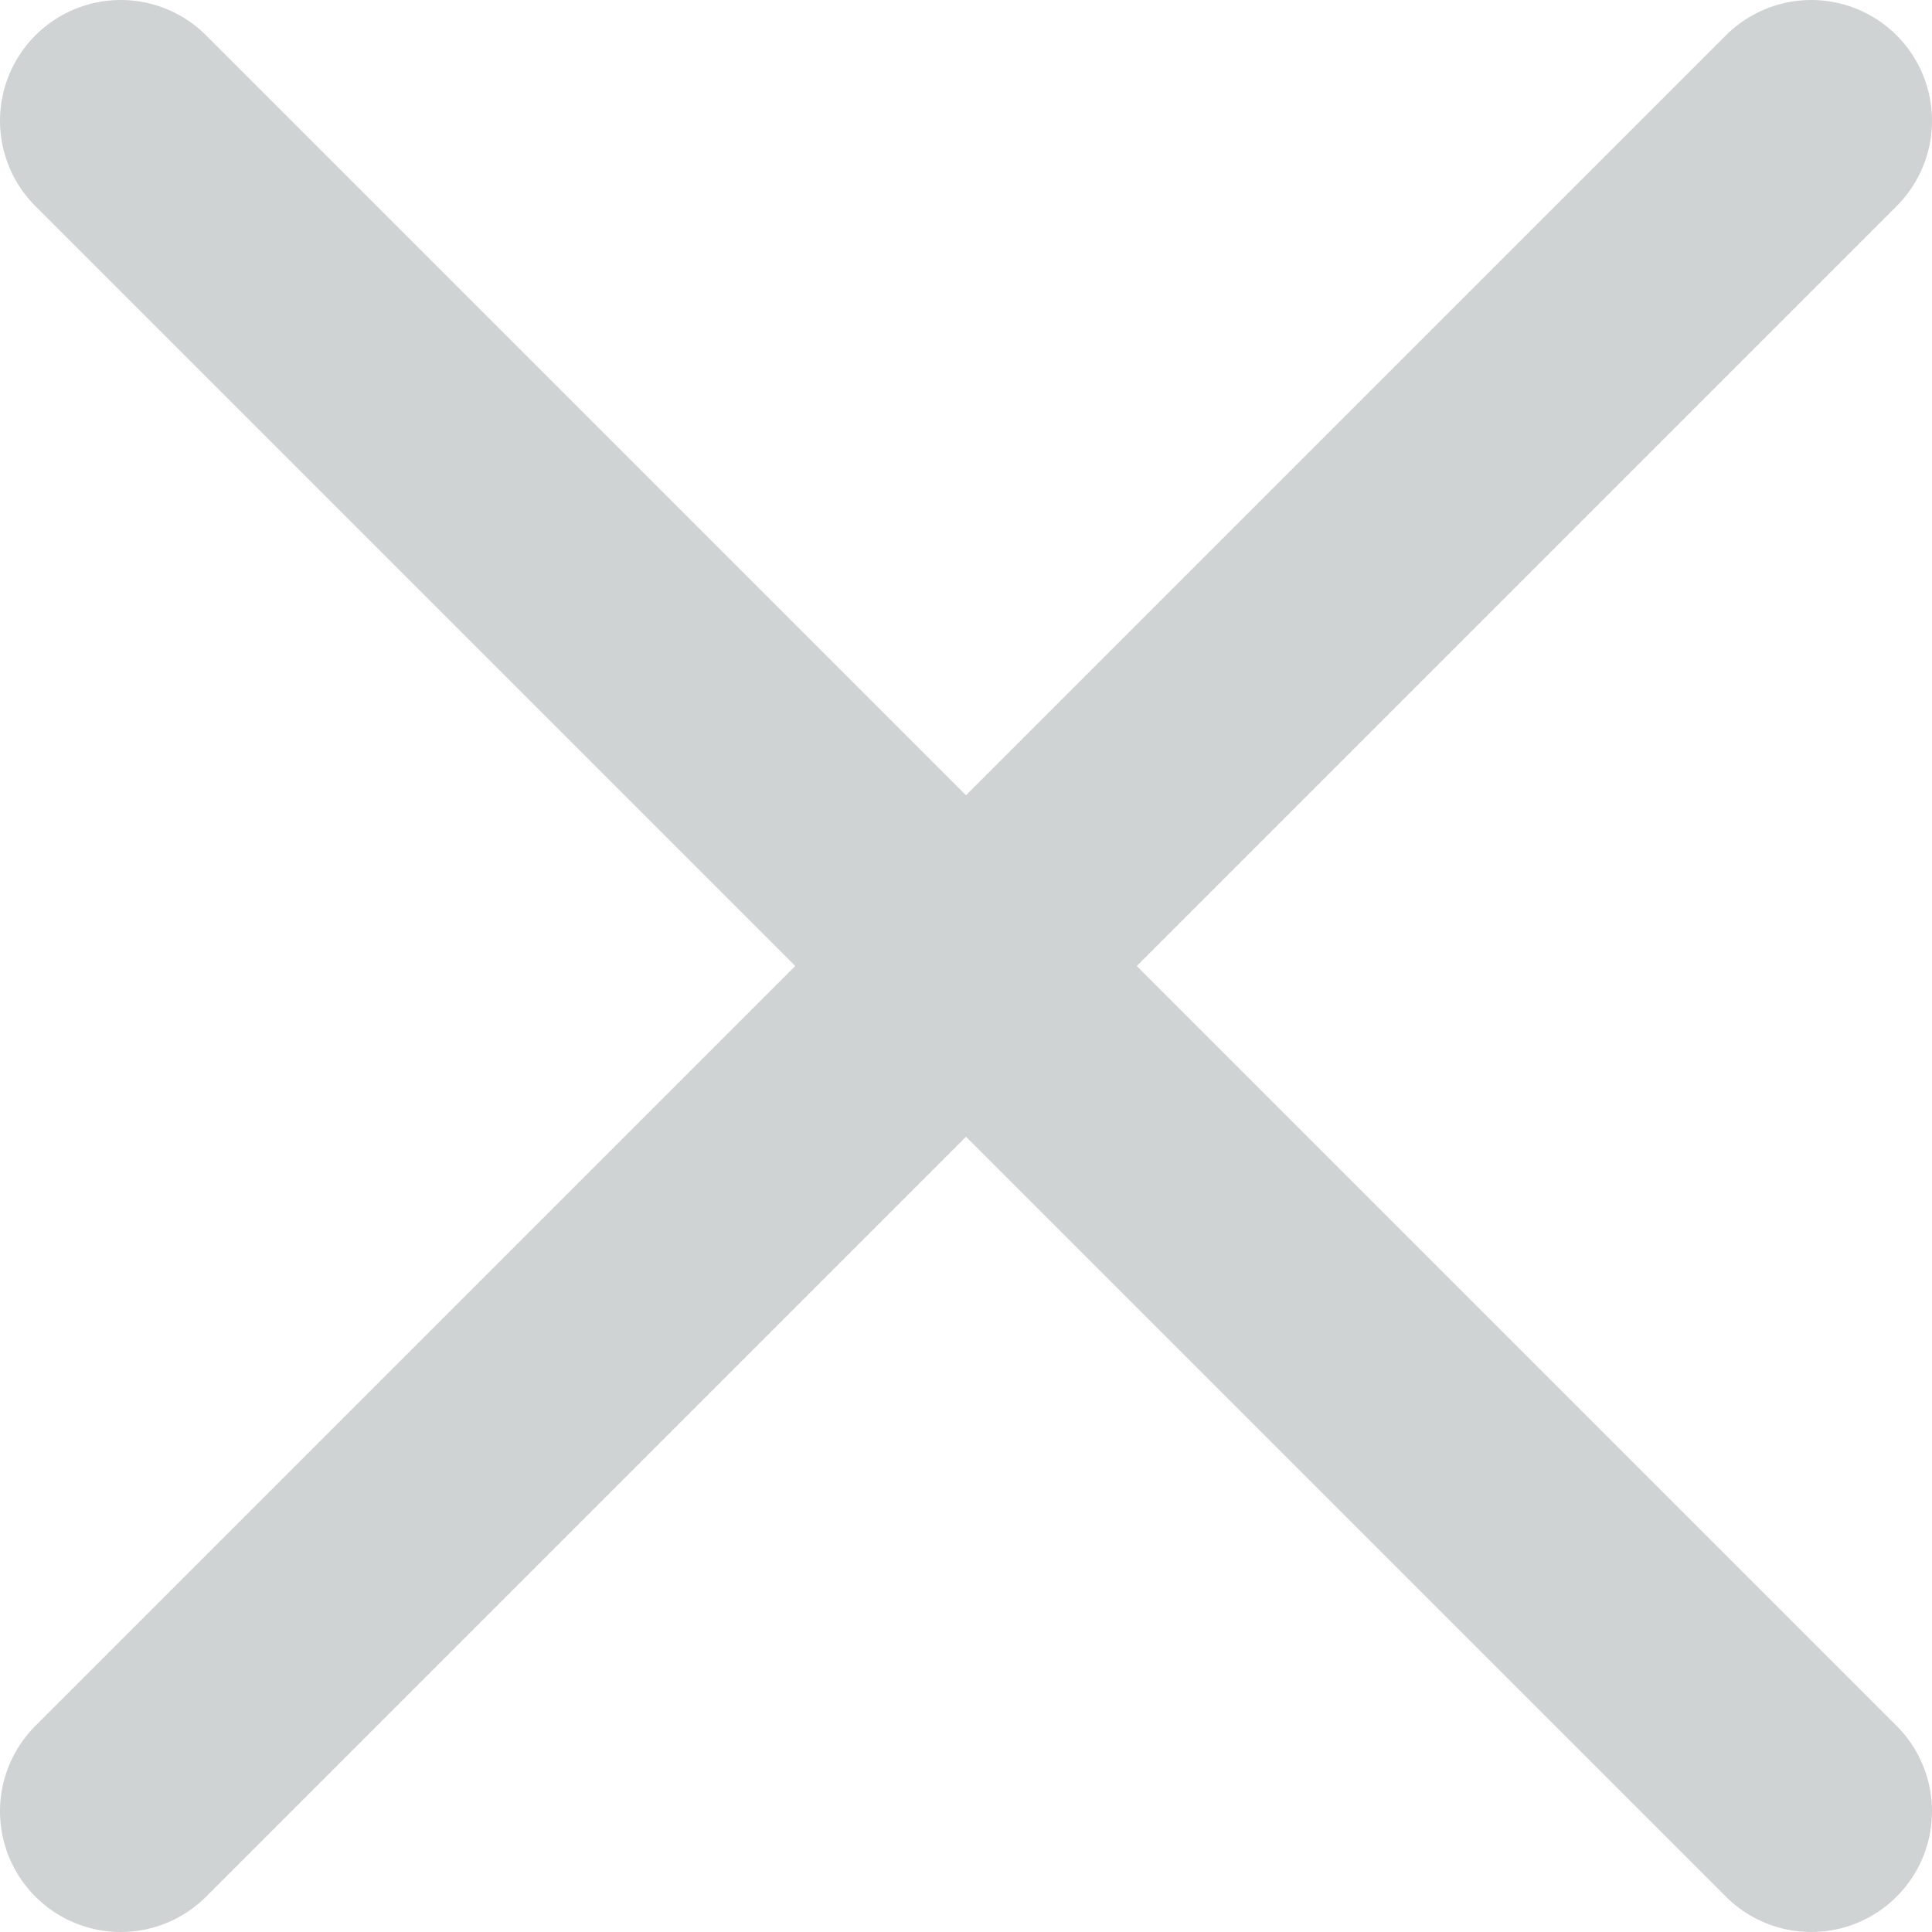
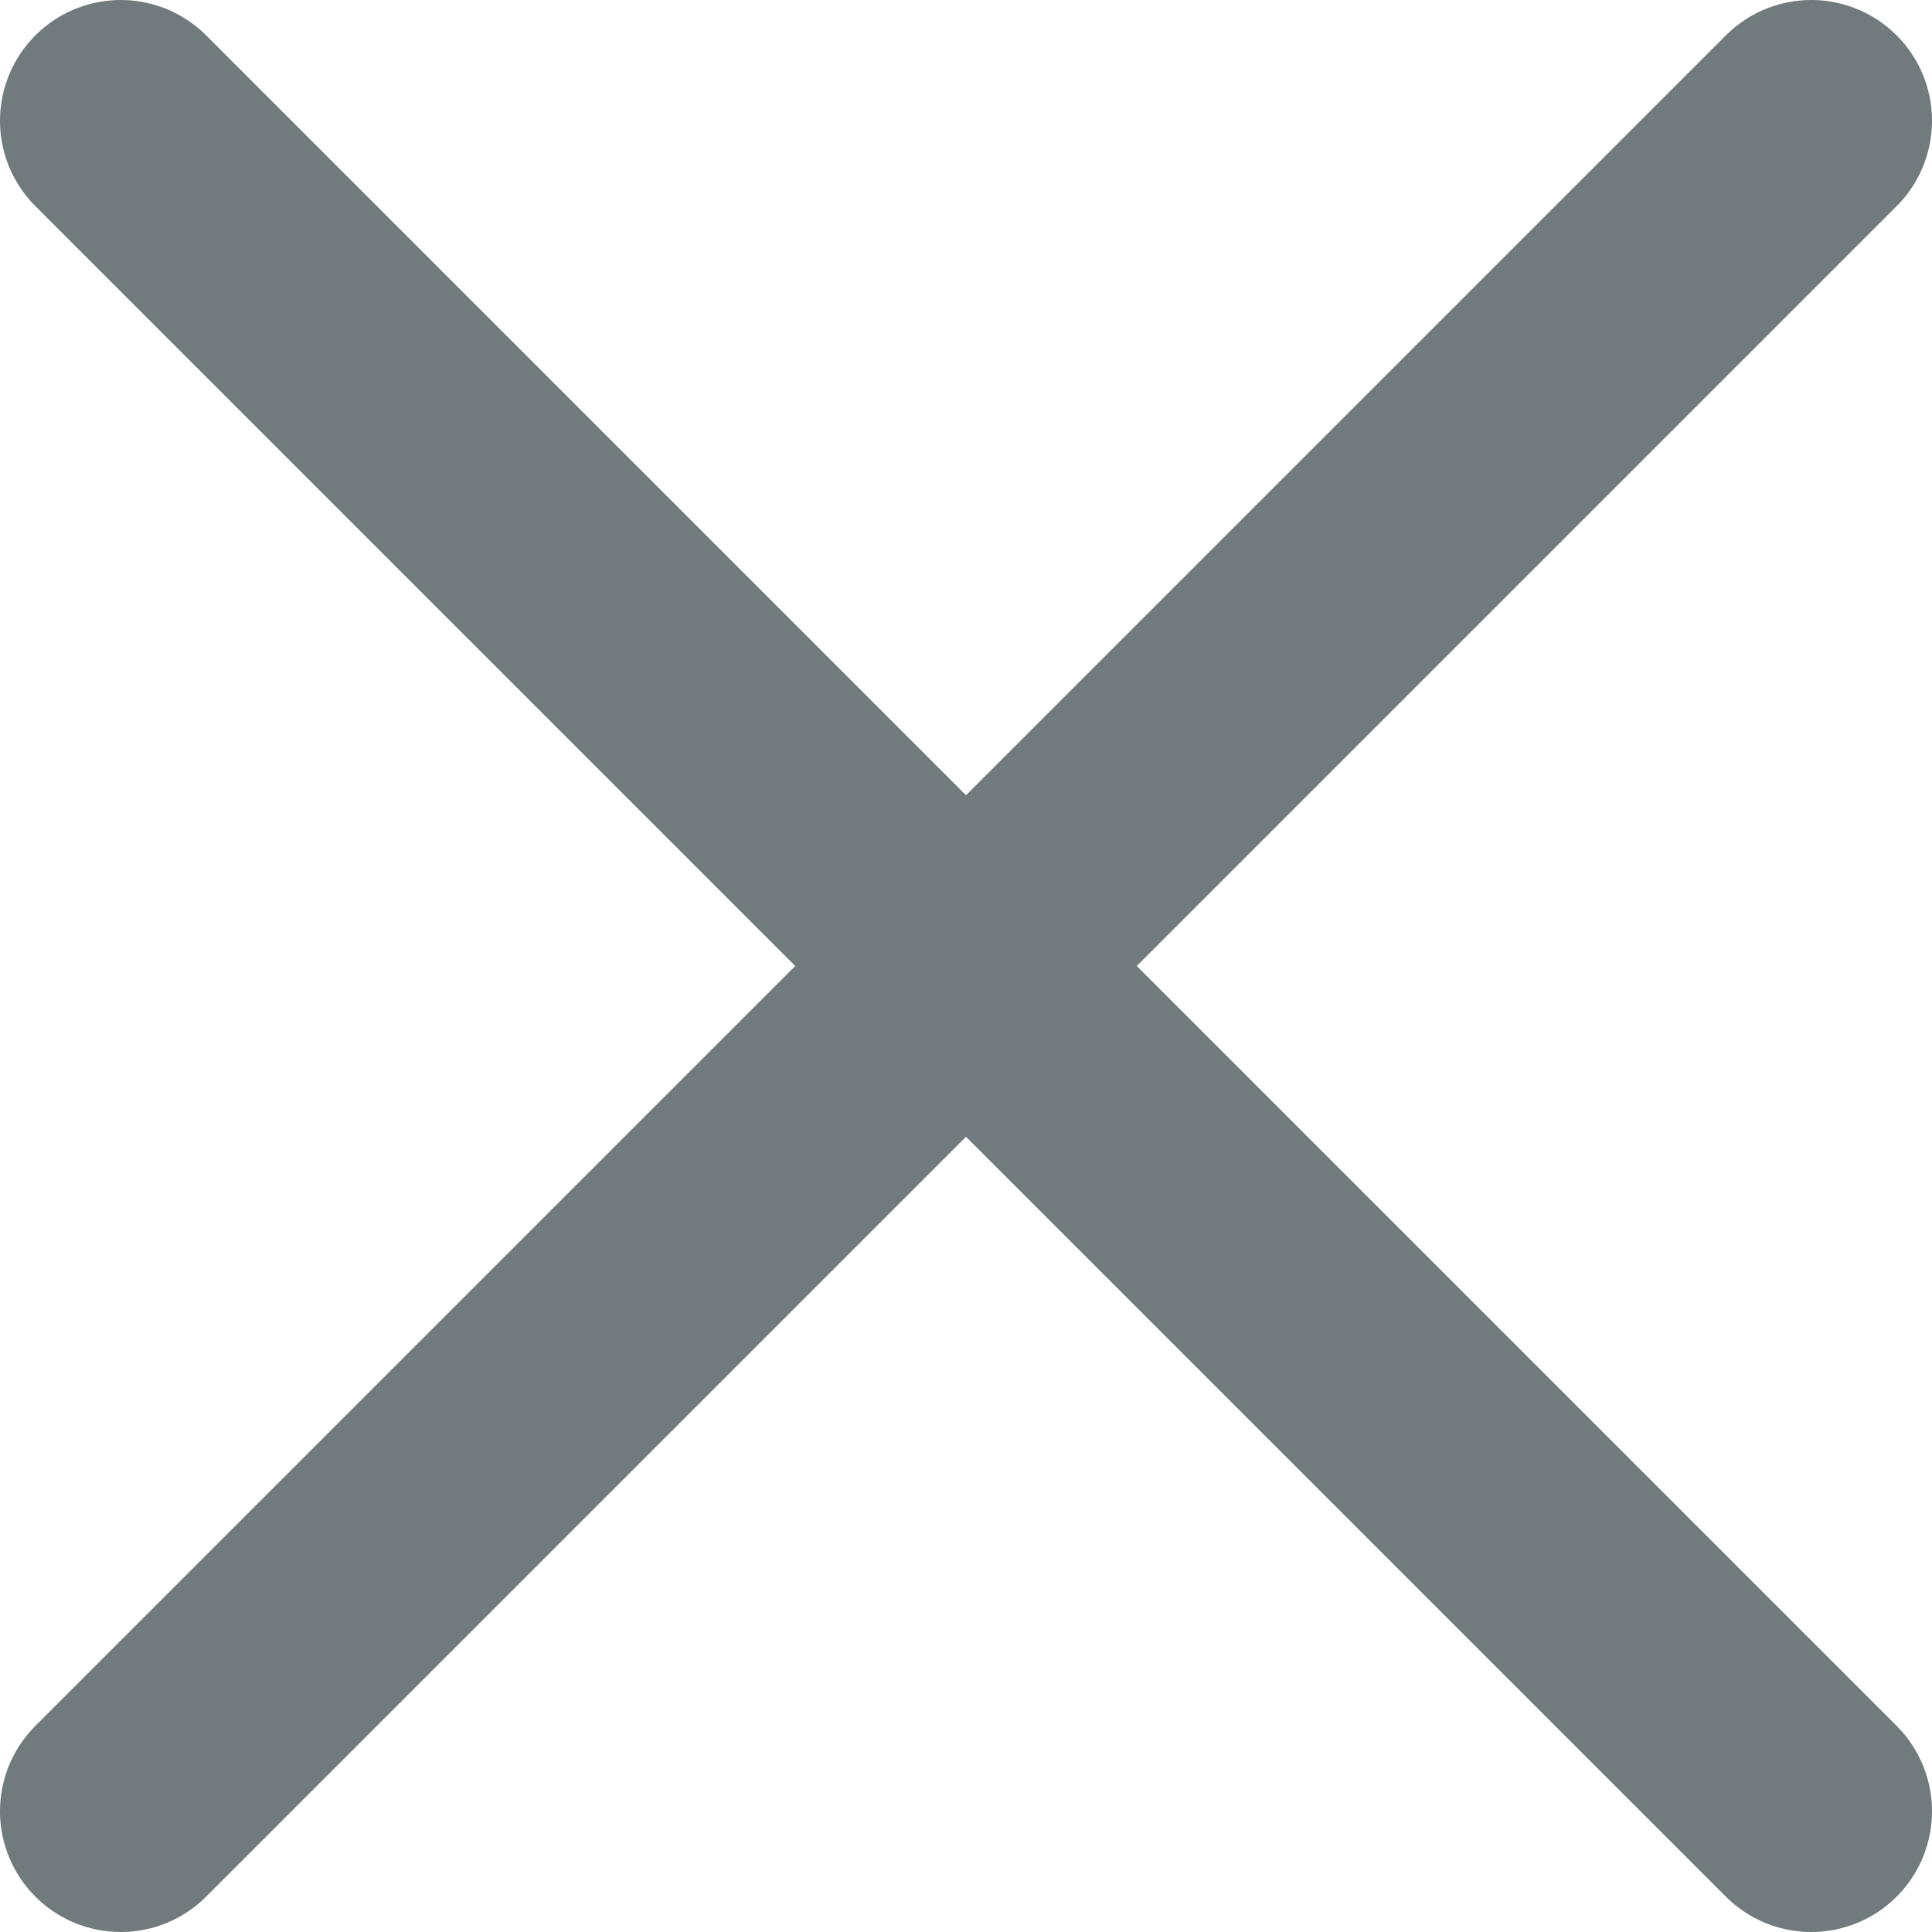
<svg xmlns="http://www.w3.org/2000/svg" width="16" height="16" viewBox="0 0 16 16" fill="none">
-   <path d="M1 1L15 15" stroke="#D0D3D3" stroke-width="2" stroke-linecap="round" />
-   <path d="M15 1L1 15" stroke="#D0D3D3" stroke-width="2" stroke-linecap="round" />
+   <path d="M1 1L15 15" stroke="#717A7C" stroke-width="2" stroke-linecap="round" />
+   <path d="M15 1L1 15" stroke="#717A7C" stroke-width="2" stroke-linecap="round" />
</svg>
